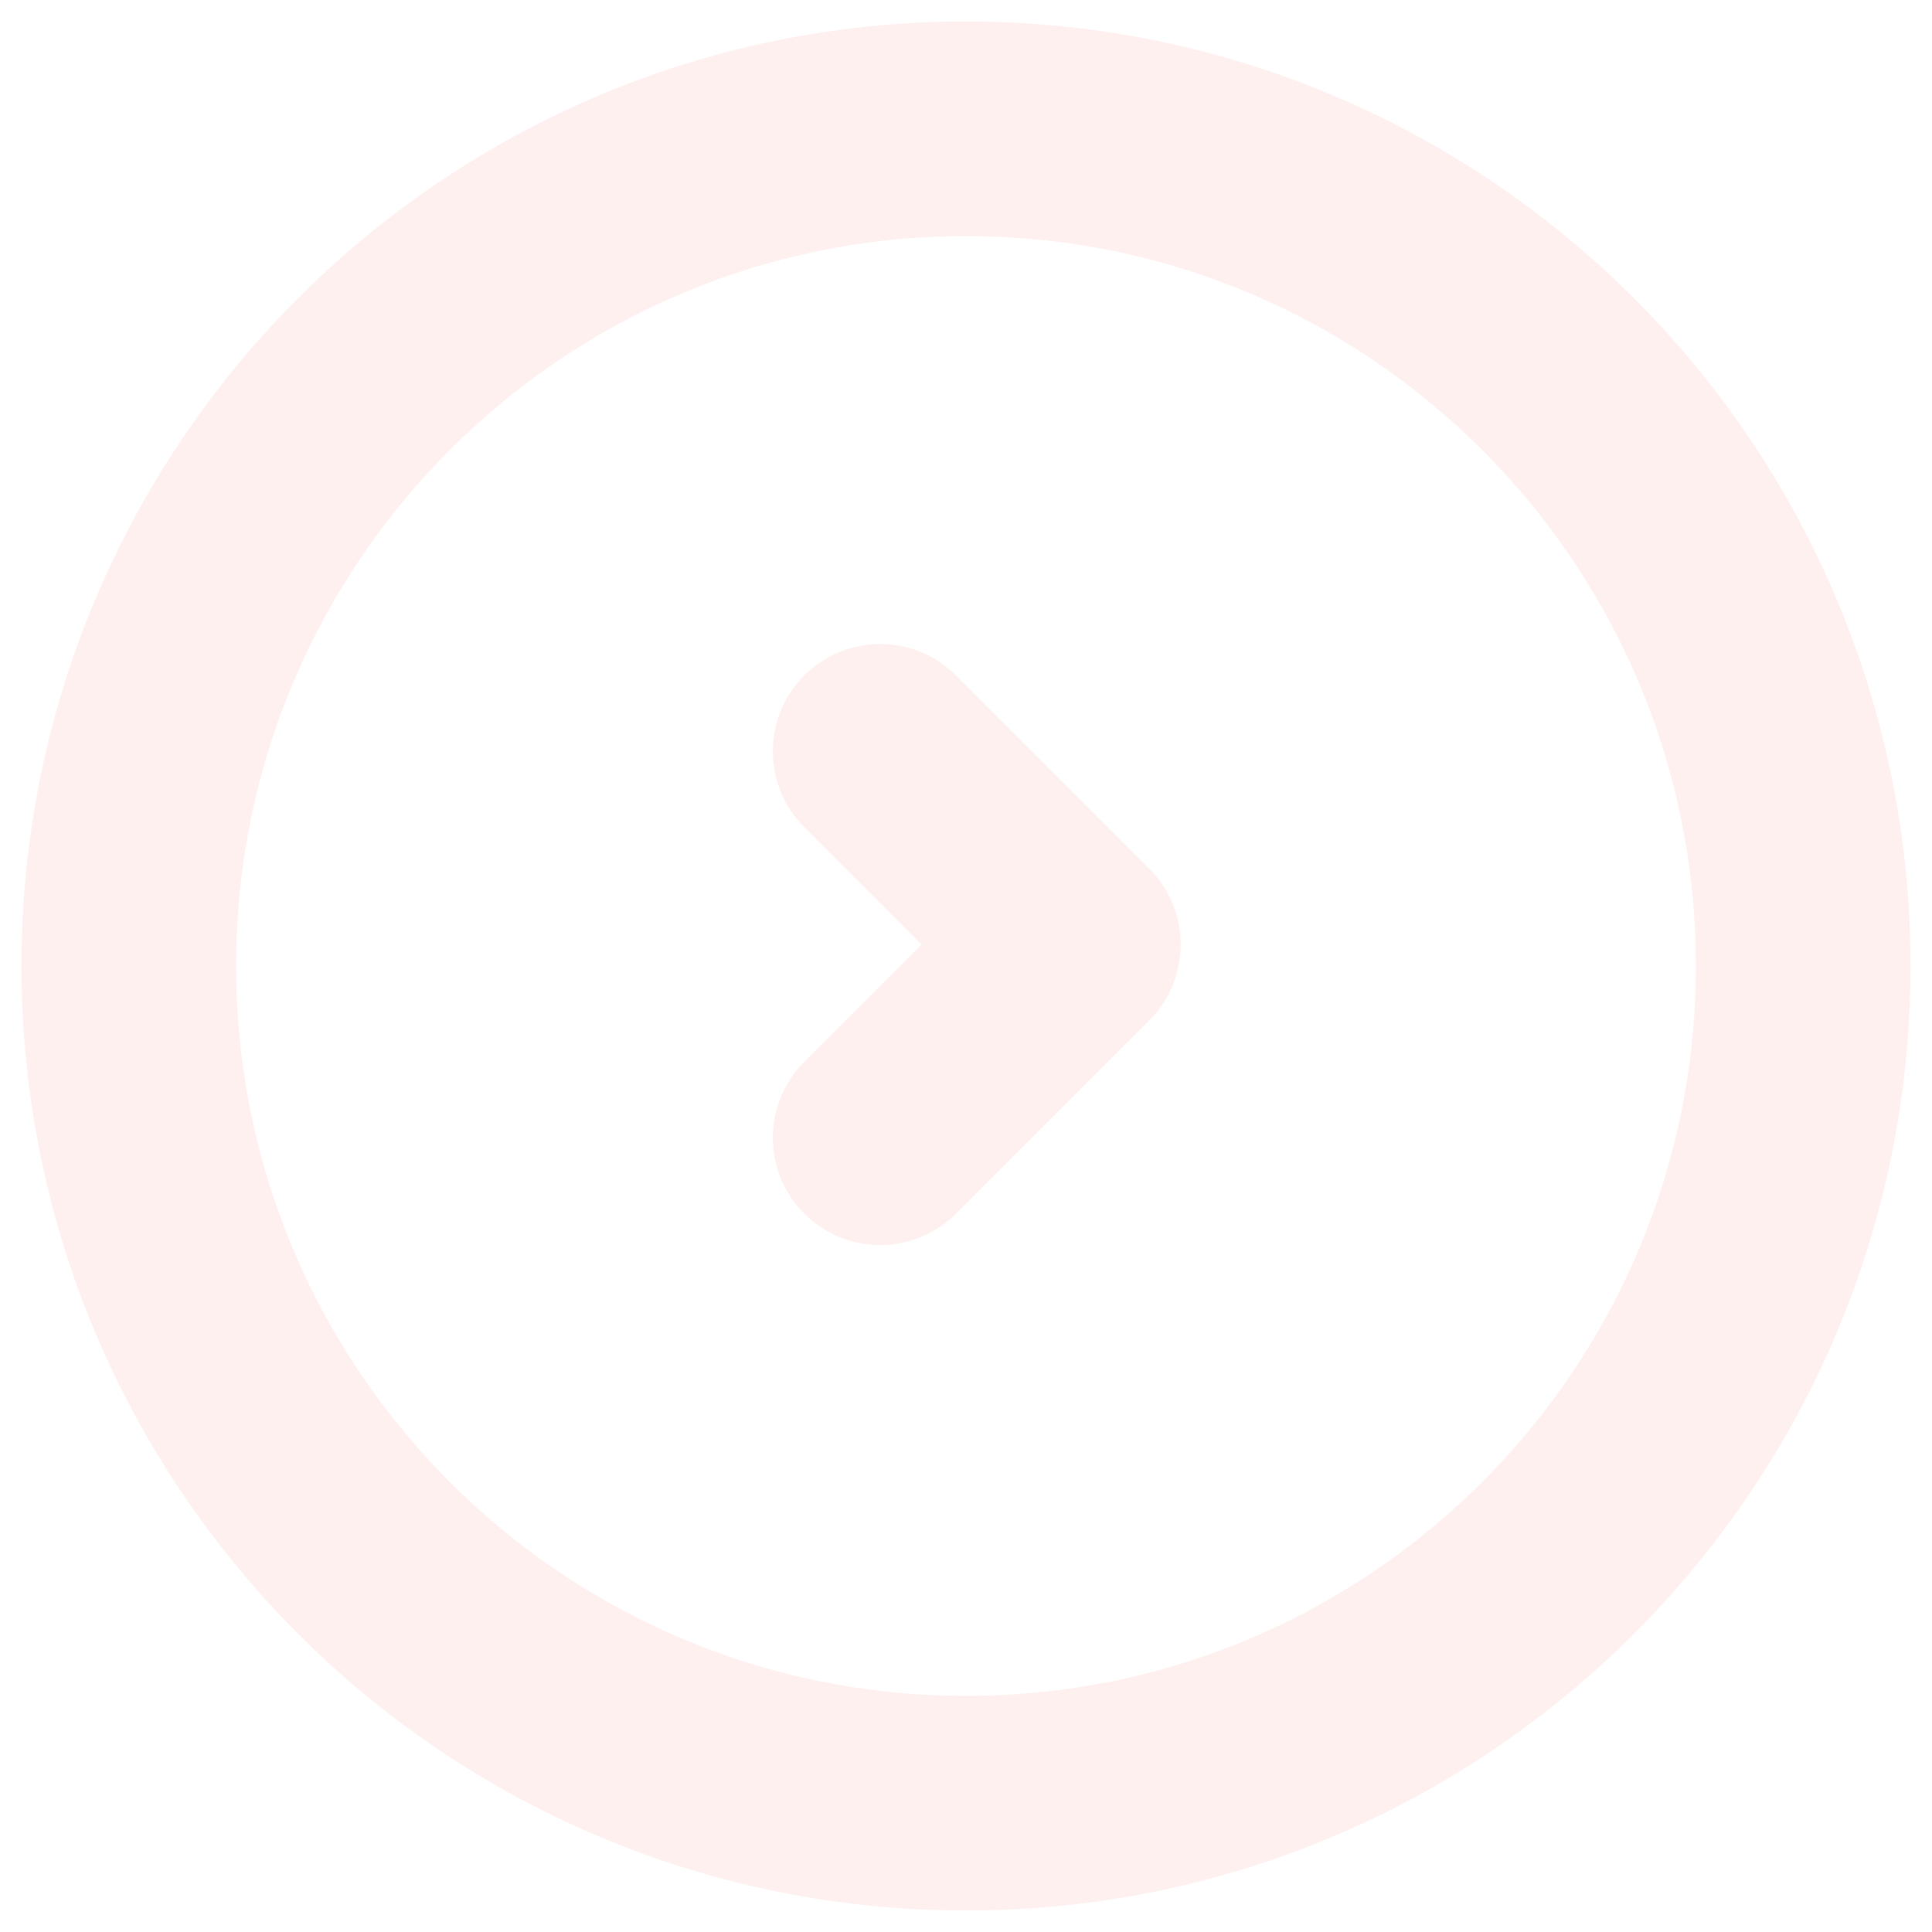
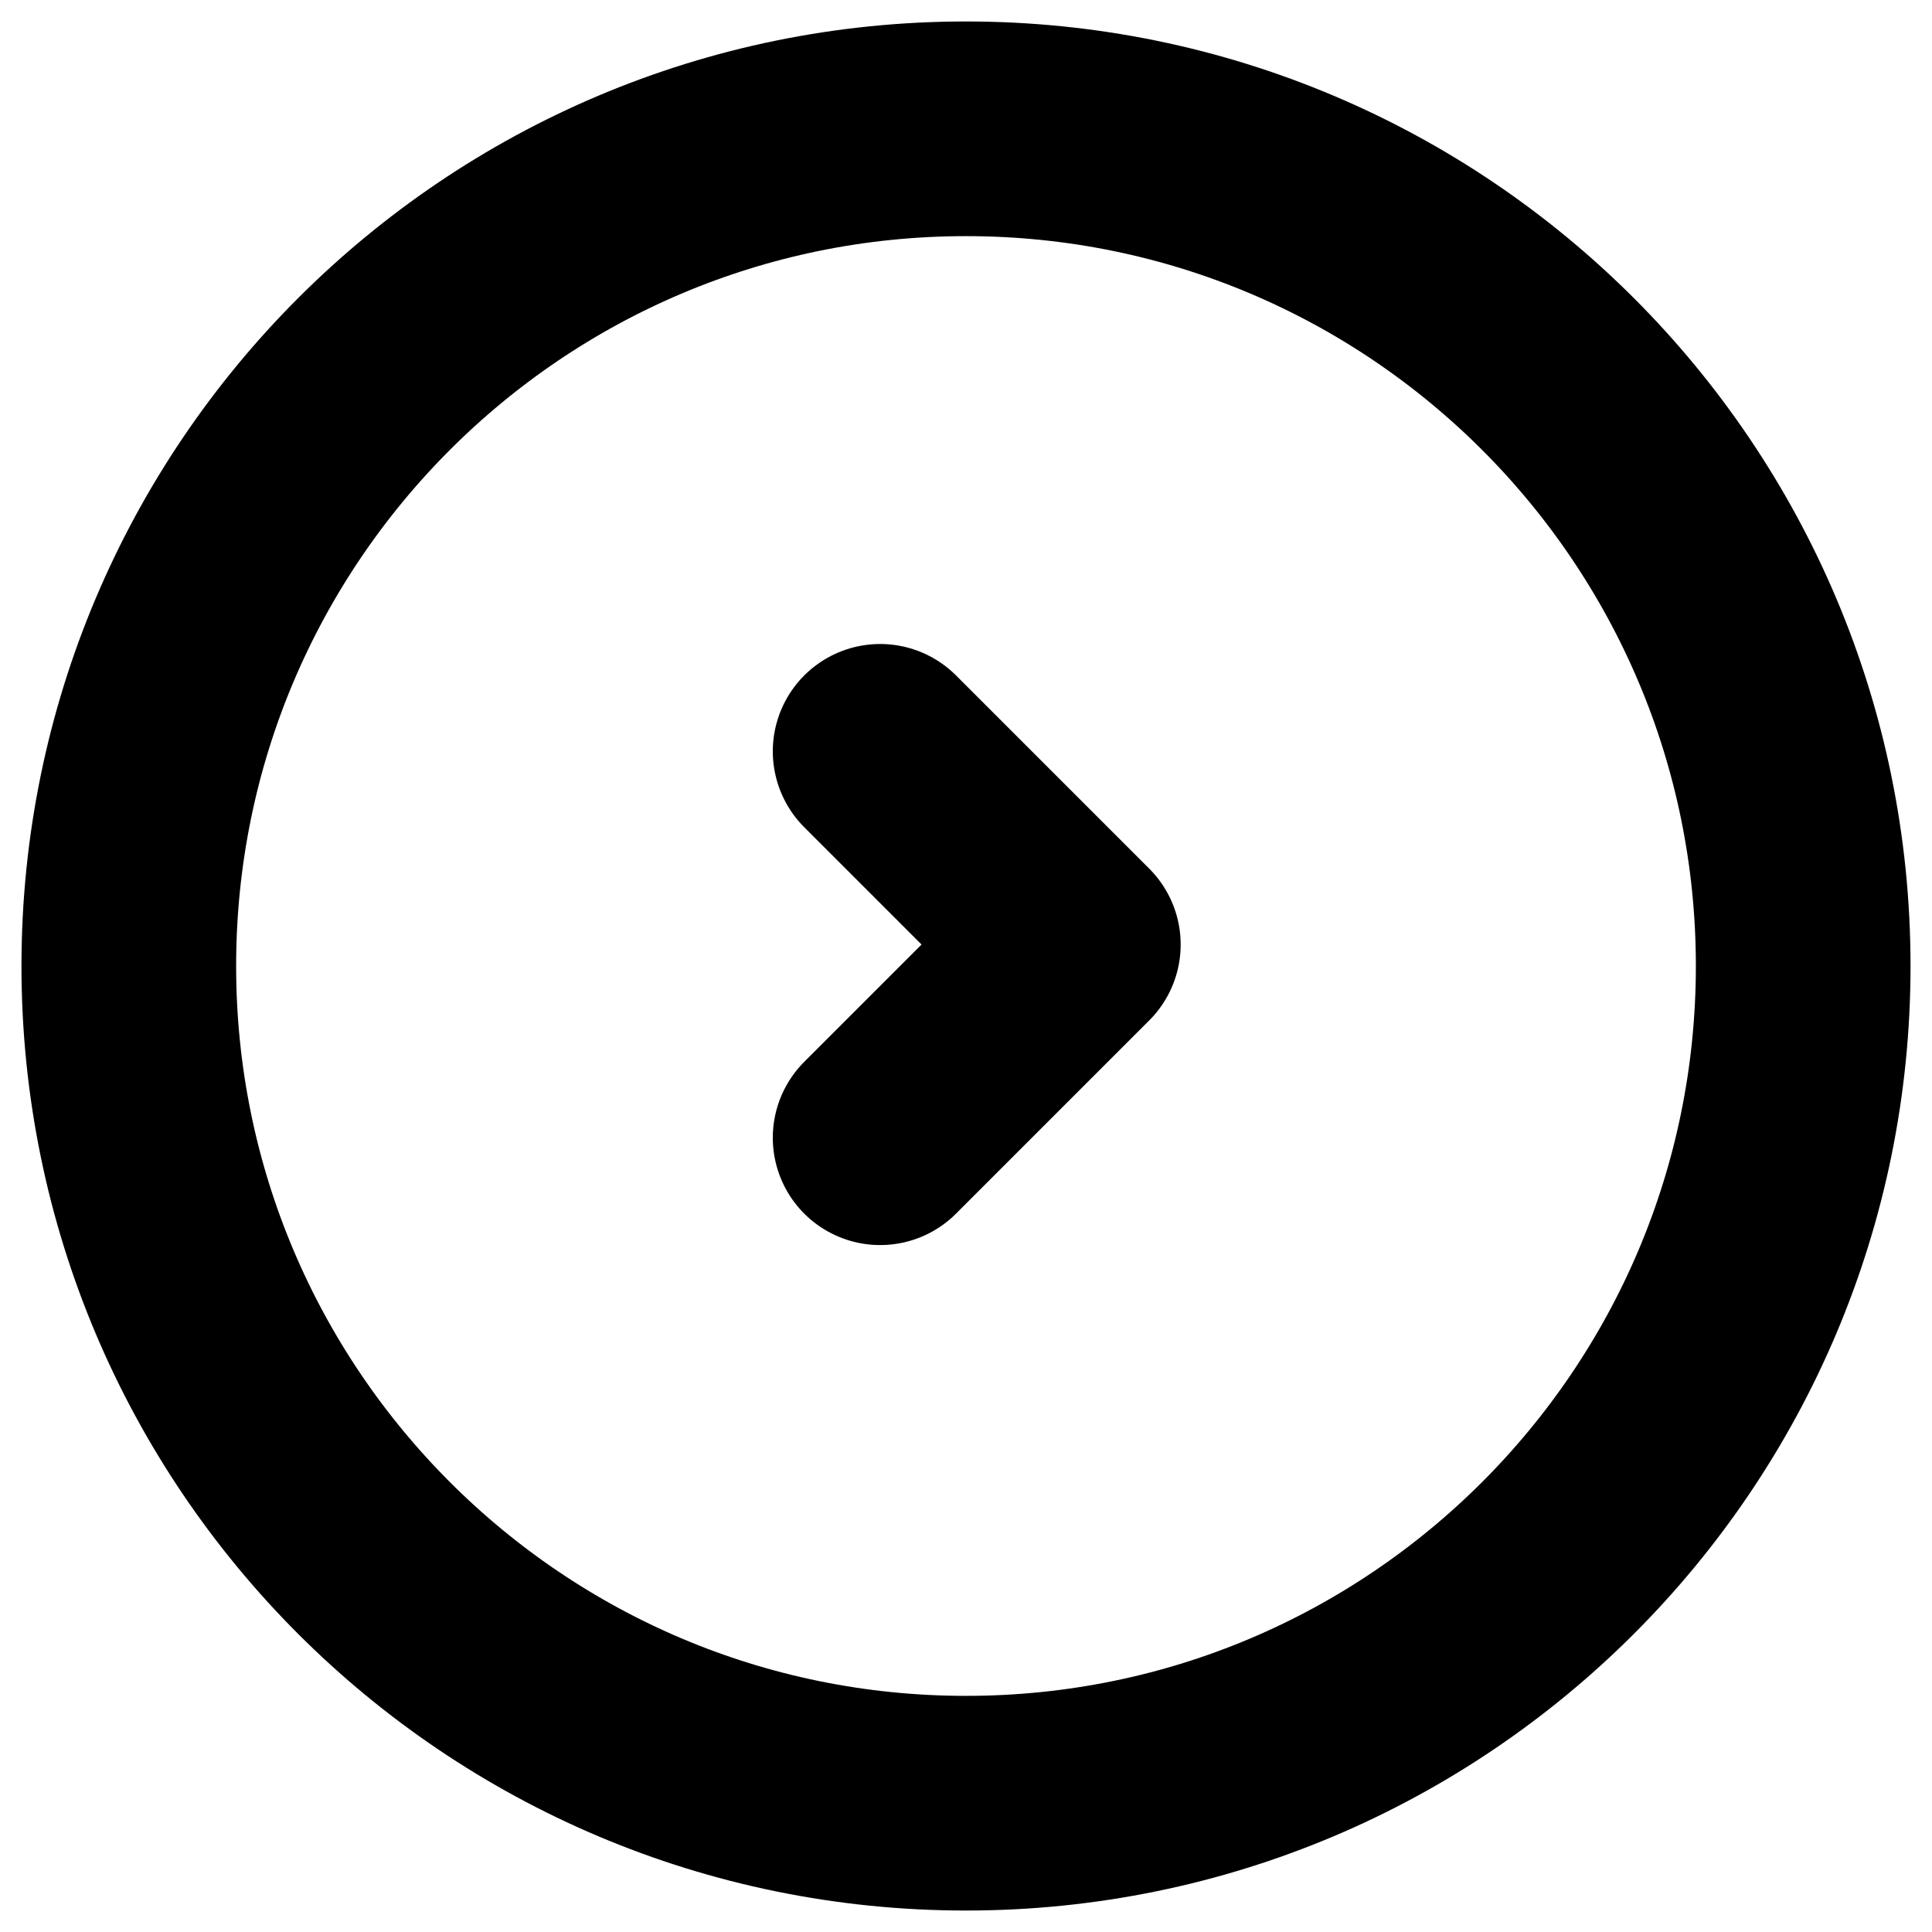
<svg xmlns="http://www.w3.org/2000/svg" width="45" height="45" viewBox="0 0 45 45" fill="none">
-   <circle cx="22.5" cy="22.5" r="19.5" stroke="#FFF0F0" stroke-width="5" />
-   <path d="M20.5 17.5L25 22L20.5 26.5" stroke="#FFF0F0" stroke-width="5" stroke-linecap="round" stroke-linejoin="round" />
+   <circle cx="22.5" cy="22.5" r="19.5" stroke="currentColor" stroke-width="5" />
+   <path d="M20.5 17.5L25 22L20.5 26.5" stroke="currentColor" stroke-width="5" stroke-linecap="round" stroke-linejoin="round" />
</svg>
